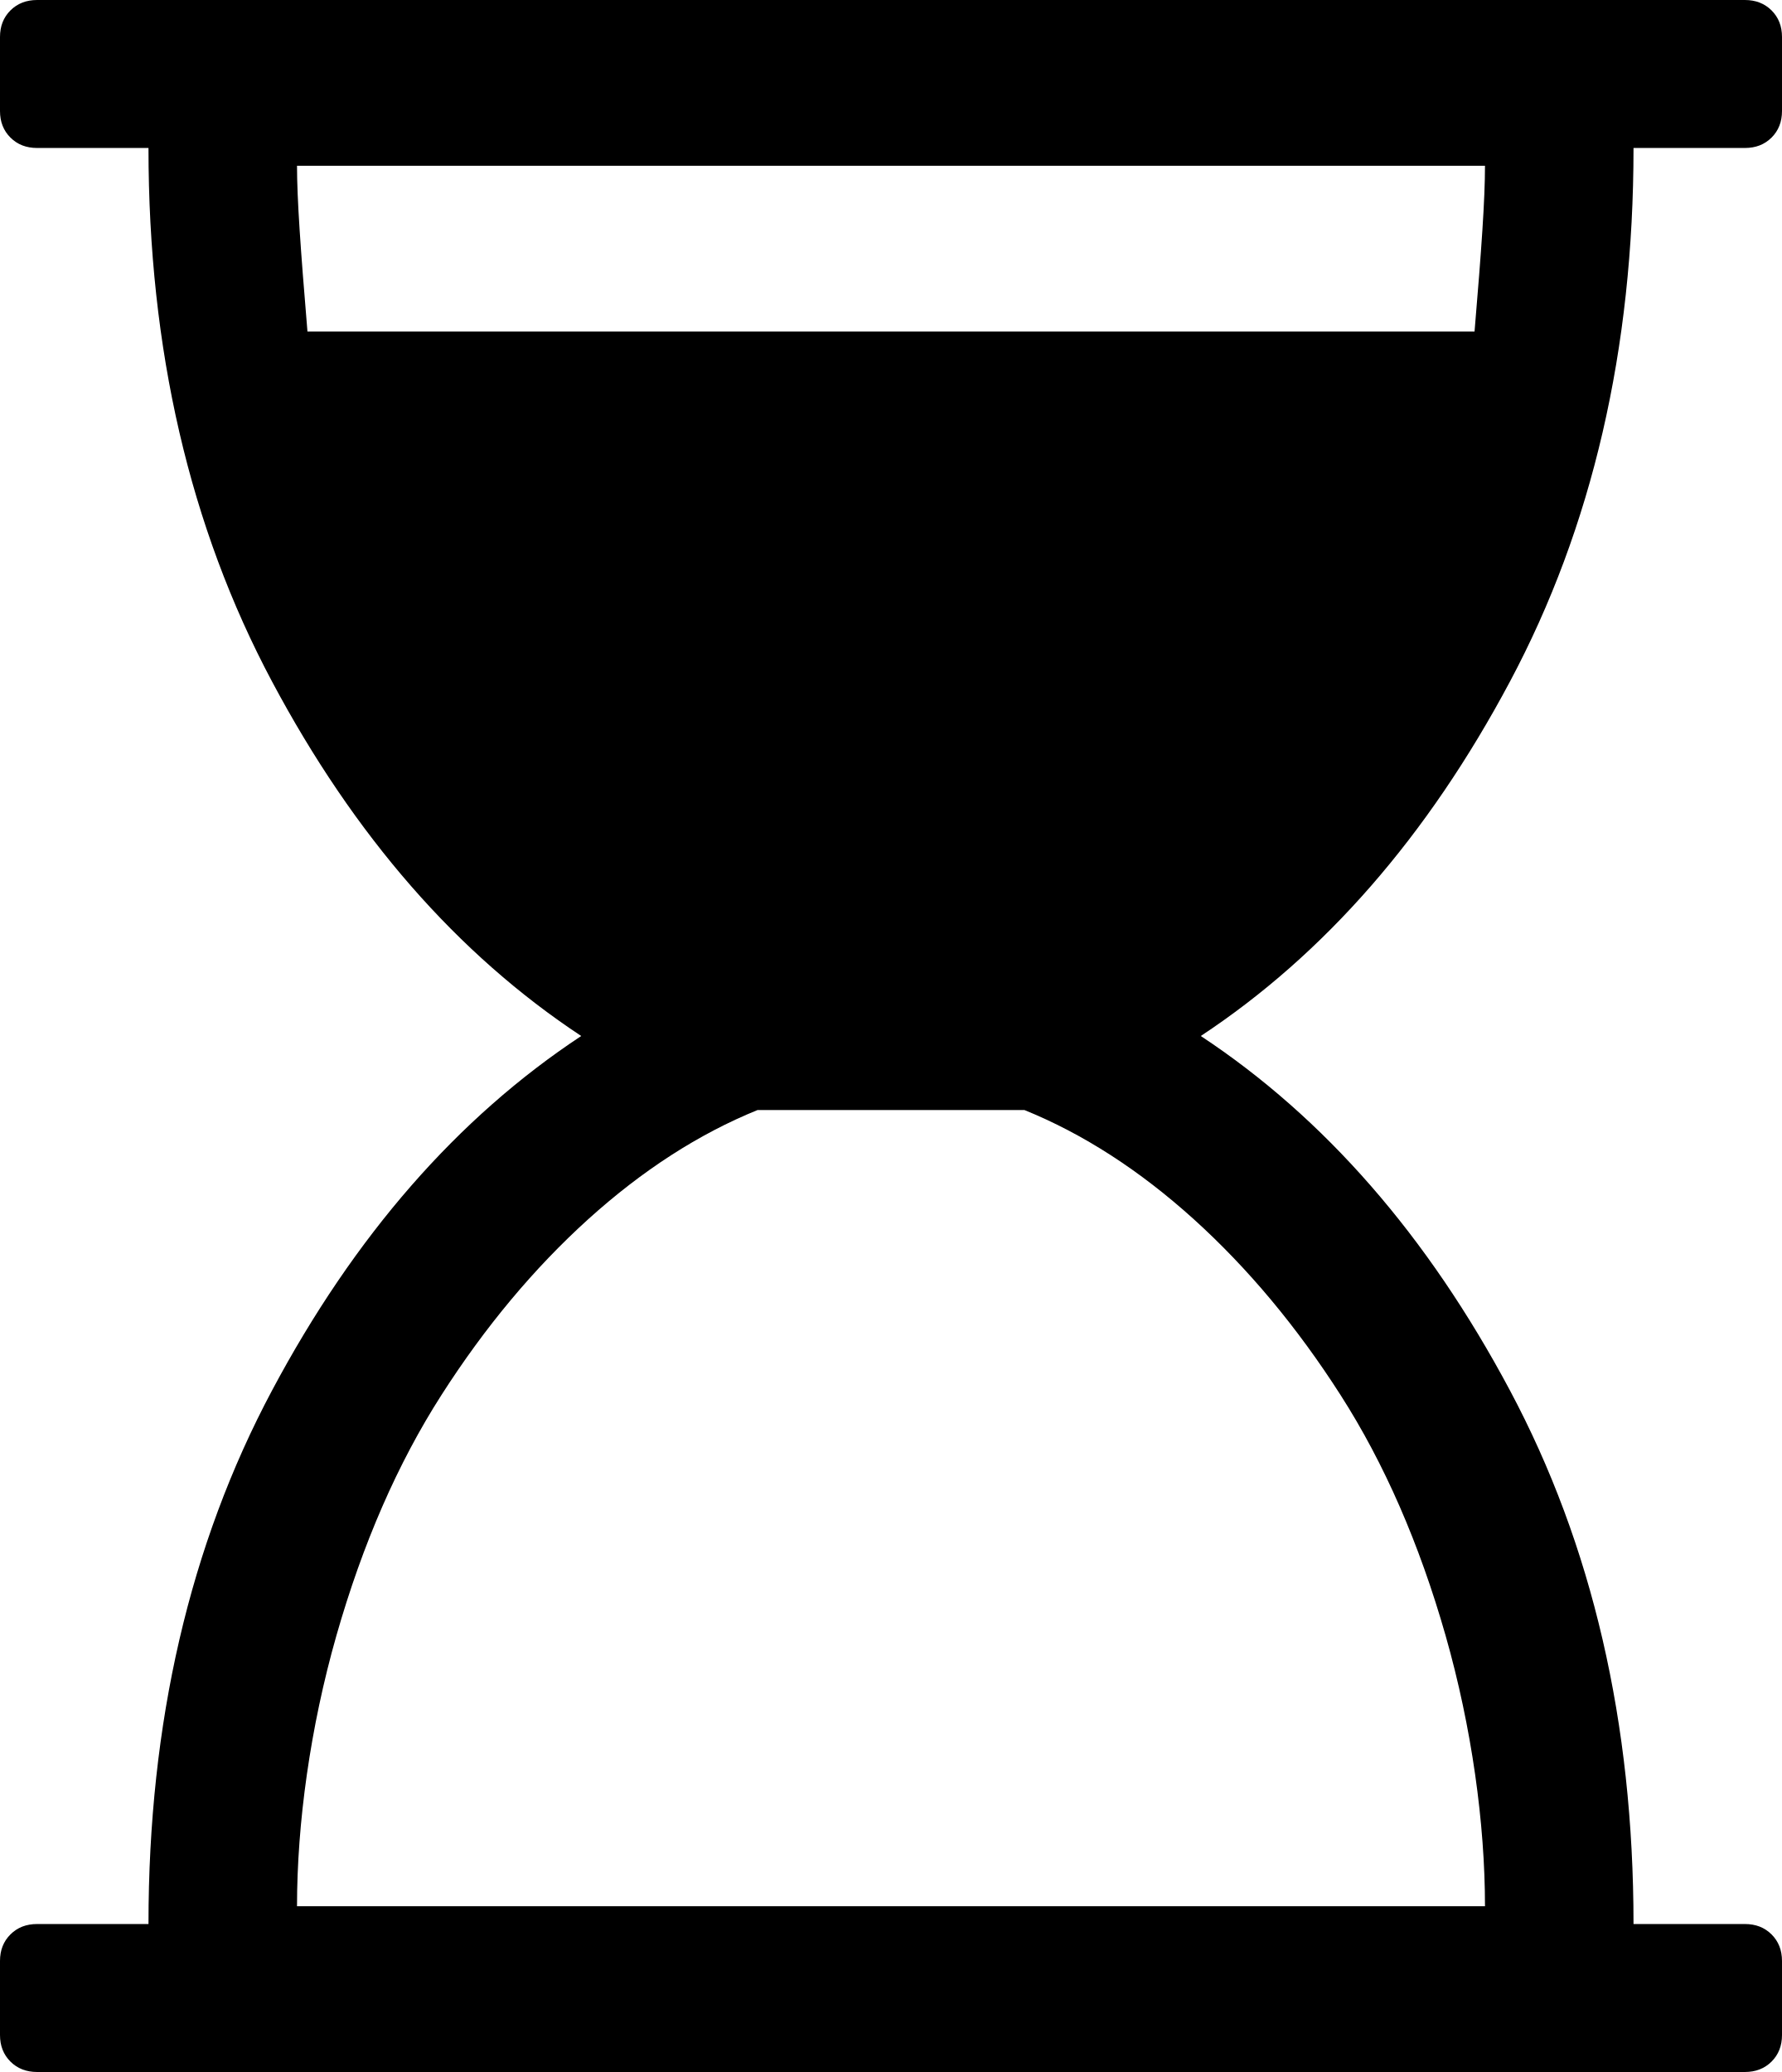
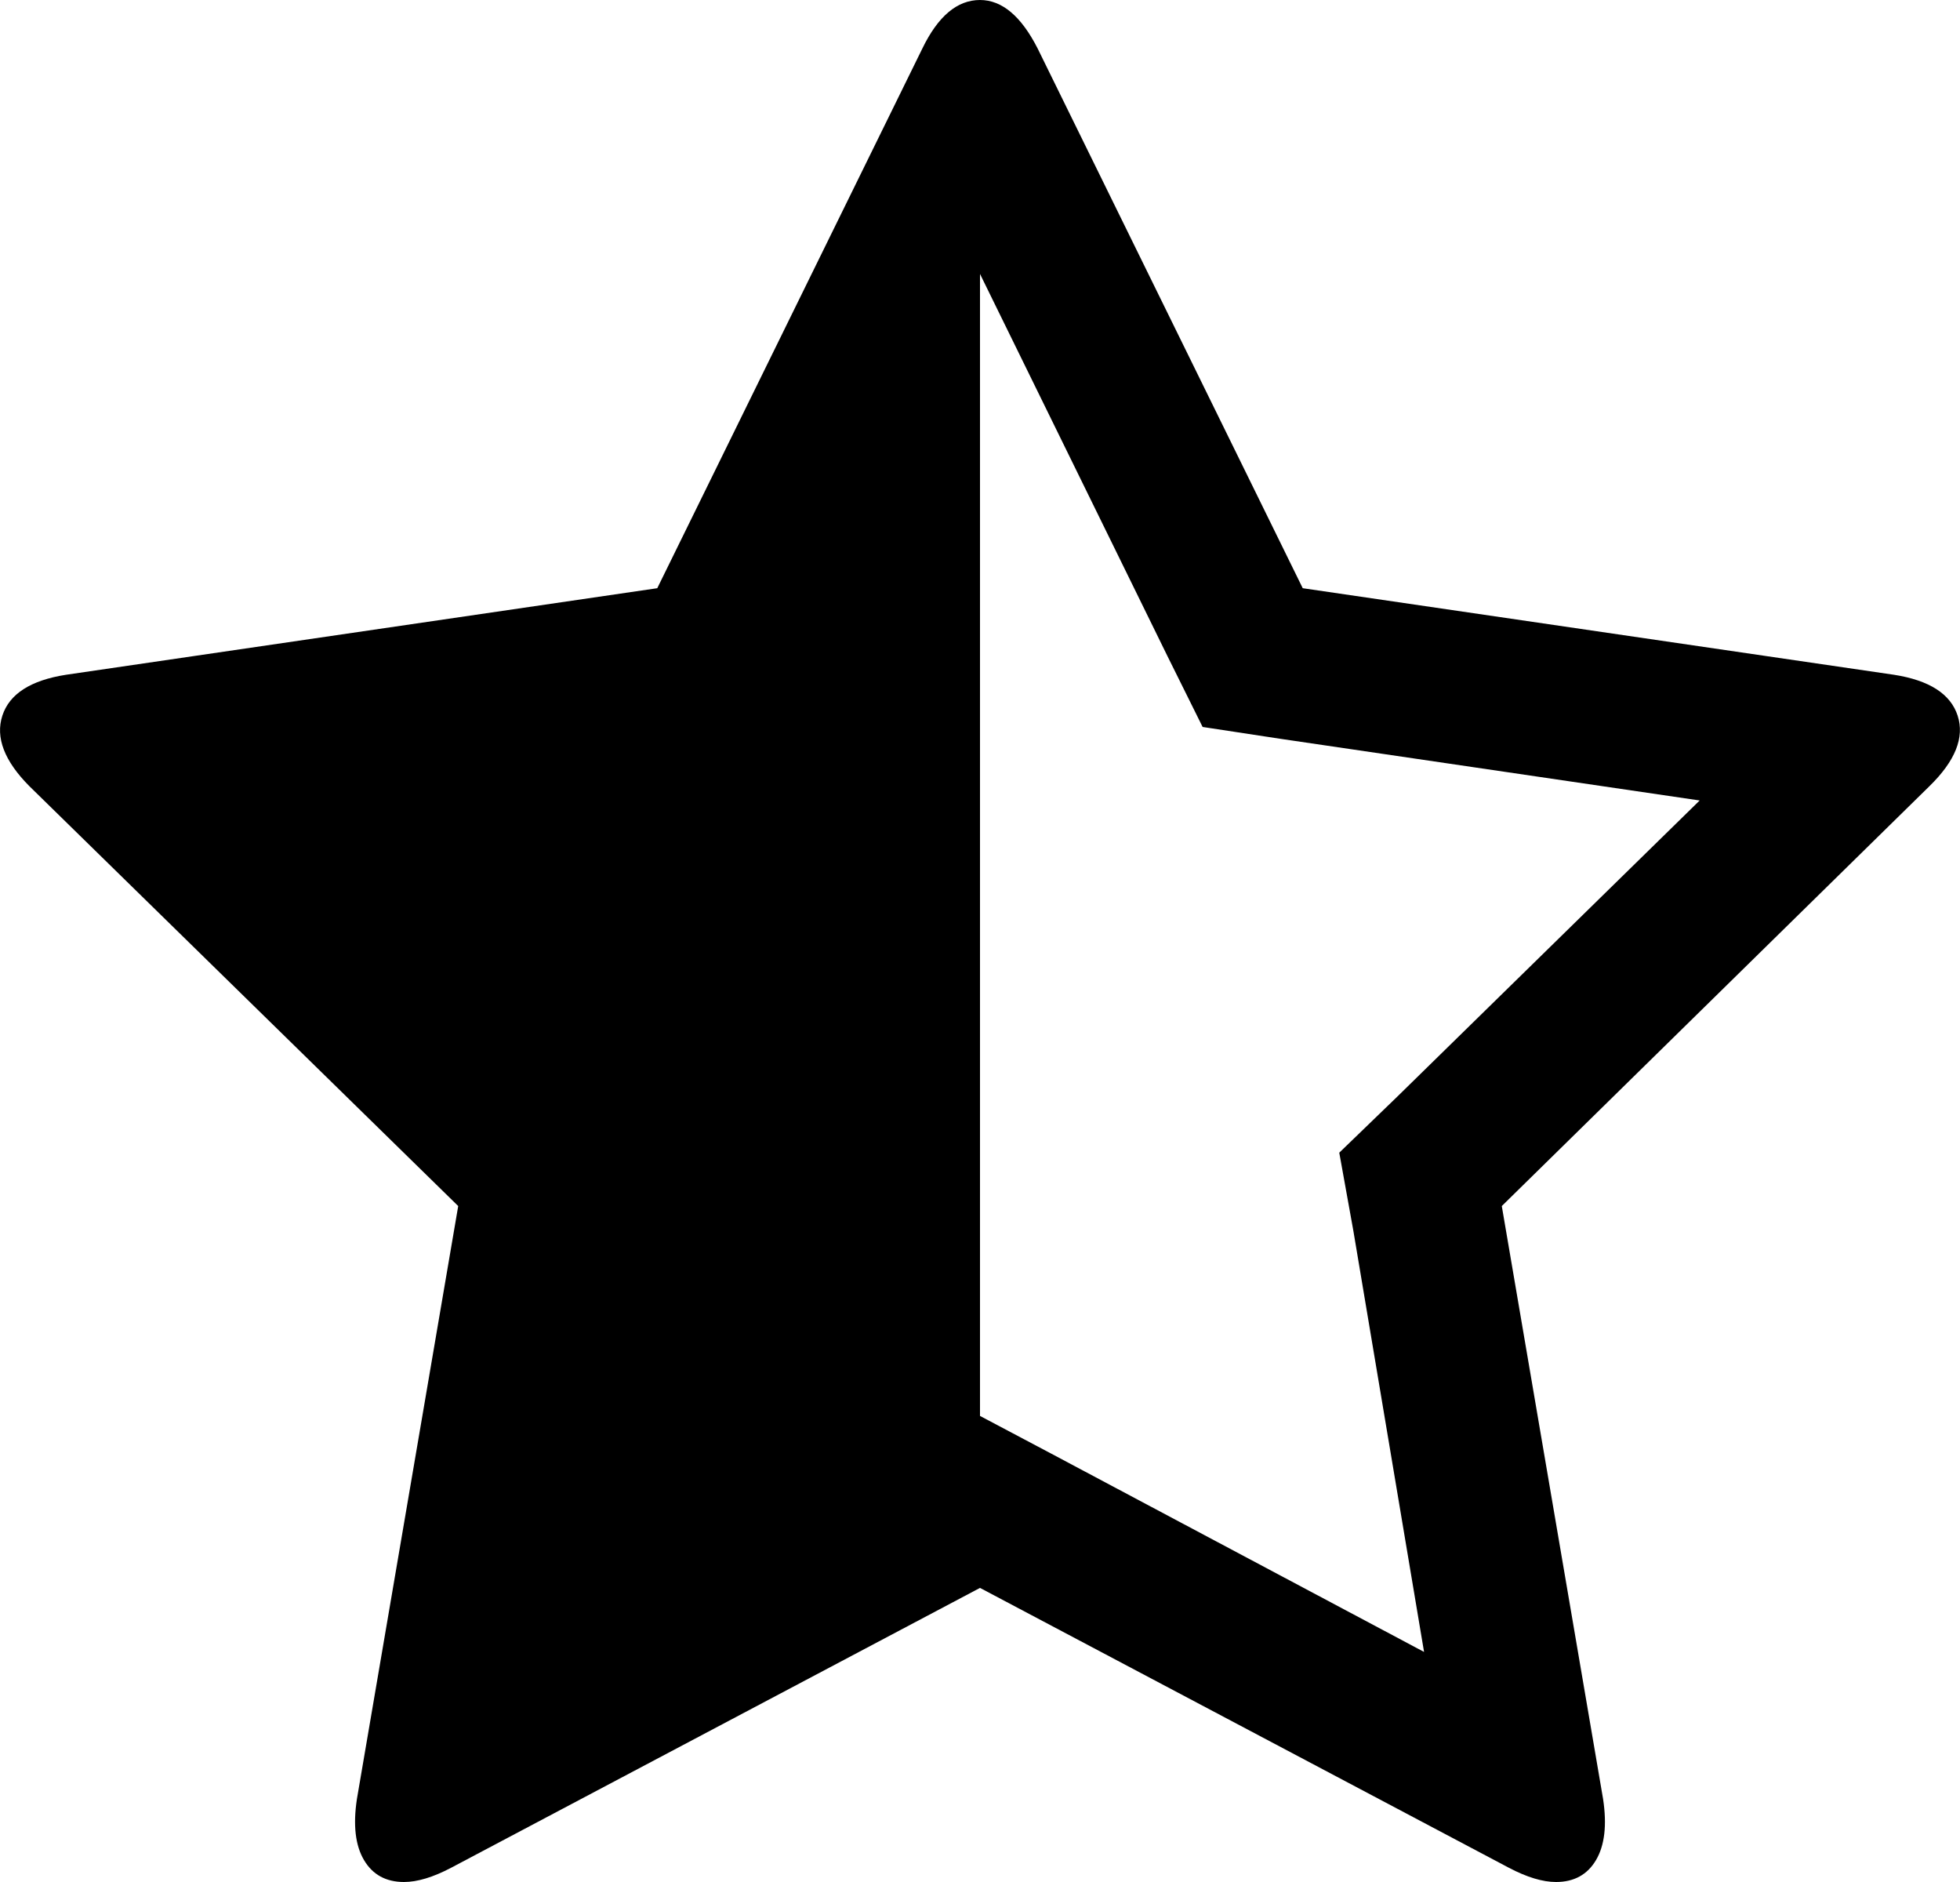
- <svg xmlns="http://www.w3.org/2000/svg" version="1.1" width="43px" height="50px">
-   <g transform="matrix(1 0 0 1 -340 -390 )">
-     <path d="M 42.104 3.571  L 39.417 3.571  C 39.417 8.426  38.423 12.719  36.435 16.448  C 34.448 20.178  31.961 23.028  28.975 25  C 31.961 26.972  34.448 29.822  36.435 33.552  C 38.423 37.281  39.417 41.574  39.417 46.429  L 42.104 46.429  C 42.365 46.429  42.58 46.512  42.748 46.68  C 42.916 46.847  43 47.061  43 47.321  L 43 49.107  C 43 49.368  42.916 49.581  42.748 49.749  C 42.58 49.916  42.365 50  42.104 50  L 0.896 50  C 0.635 50  0.42 49.916  0.252 49.749  C 0.084 49.581  0 49.368  0 49.107  L 0 47.321  C 0 47.061  0.084 46.847  0.252 46.68  C 0.42 46.512  0.635 46.429  0.896 46.429  L 3.583 46.429  C 3.583 41.574  4.577 37.281  6.565 33.552  C 8.552 29.822  11.039 26.972  14.025 25  C 11.039 23.028  8.552 20.178  6.565 16.448  C 4.577 12.719  3.583 8.426  3.583 3.571  L 0.896 3.571  C 0.635 3.571  0.42 3.488  0.252 3.32  C 0.084 3.153  0 2.939  0 2.679  L 0 0.893  C 0 0.632  0.084 0.419  0.252 0.251  C 0.42 0.084  0.635 0  0.896 0  L 42.104 0  C 42.365 0  42.58 0.084  42.748 0.251  C 42.916 0.419  43 0.632  43 0.893  L 43 2.679  C 43 2.939  42.916 3.153  42.748 3.32  C 42.58 3.488  42.365 3.571  42.104 3.571  Z M 35.581 8  C 35.749 6.008  35.833 4.818  35.833 4  L 7.167 4  C 7.167 4.799  7.251 5.99  7.419 8  L 35.581 8  Z M 7.167 46  L 35.833 46  C 35.833 44.01  35.516 41.69  34.882 39.467  C 34.247 37.244  33.402 35.31  32.348 33.664  C 31.294 32.017  30.113 30.604  28.807 29.422  C 27.5 28.241  26.138 27.362  24.719 26.786  L 18.281 26.786  C 16.862 27.362  15.5 28.241  14.193 29.422  C 12.887 30.604  11.706 32.017  10.652 33.664  C 9.598 35.31  8.753 37.244  8.118 39.467  C 7.484 41.69  7.167 44.01  7.167 46  Z " fill-rule="nonzero" fill="#000000" stroke="none" transform="matrix(1 0 0 1 340 390 )" />
+ <svg xmlns="http://www.w3.org/2000/svg" version="1.1" width="50px" height="48px">
+   <g transform="matrix(1 0 0 1 -517 -390 )">
+     <path d="M 34.165 29.399  L 35.637 27.977  L 43.359 20.416  L 32.662 18.843  L 30.679 18.541  L 29.778 16.726  L 25 6.987  L 25 36.113  L 26.773 37.051  L 36.328 42.132  L 34.525 31.395  L 34.165 29.399  Z M 49.94 18.253  C 50.12 18.808  49.88 19.408  49.219 20.053  L 38.311 30.76  L 40.895 45.883  C 40.996 46.548  40.935 47.067  40.715 47.44  C 40.495 47.813  40.154 48  39.694 48  C 39.353 48  38.952 47.879  38.492 47.637  L 25 40.499  L 11.508 47.637  C 11.048 47.879  10.647 48  10.306 48  C 9.846 48  9.505 47.813  9.285 47.44  C 9.065 47.067  9.004 46.548  9.105 45.883  L 11.689 30.76  L 0.751 20.053  C 0.11 19.408  -0.12 18.808  0.06 18.253  C 0.24 17.699  0.781 17.351  1.683 17.21  L 16.767 15.002  L 23.528 1.24  C 23.928 0.413  24.419 0  25 0  C 25.561 0  26.052 0.413  26.472 1.24  L 33.233 15.002  L 48.317 17.21  C 49.219 17.351  49.76 17.699  49.94 18.253  Z " fill-rule="nonzero" fill="#000000" stroke="none" transform="matrix(1 0 0 1 517 390 )" />
  </g>
</svg>
